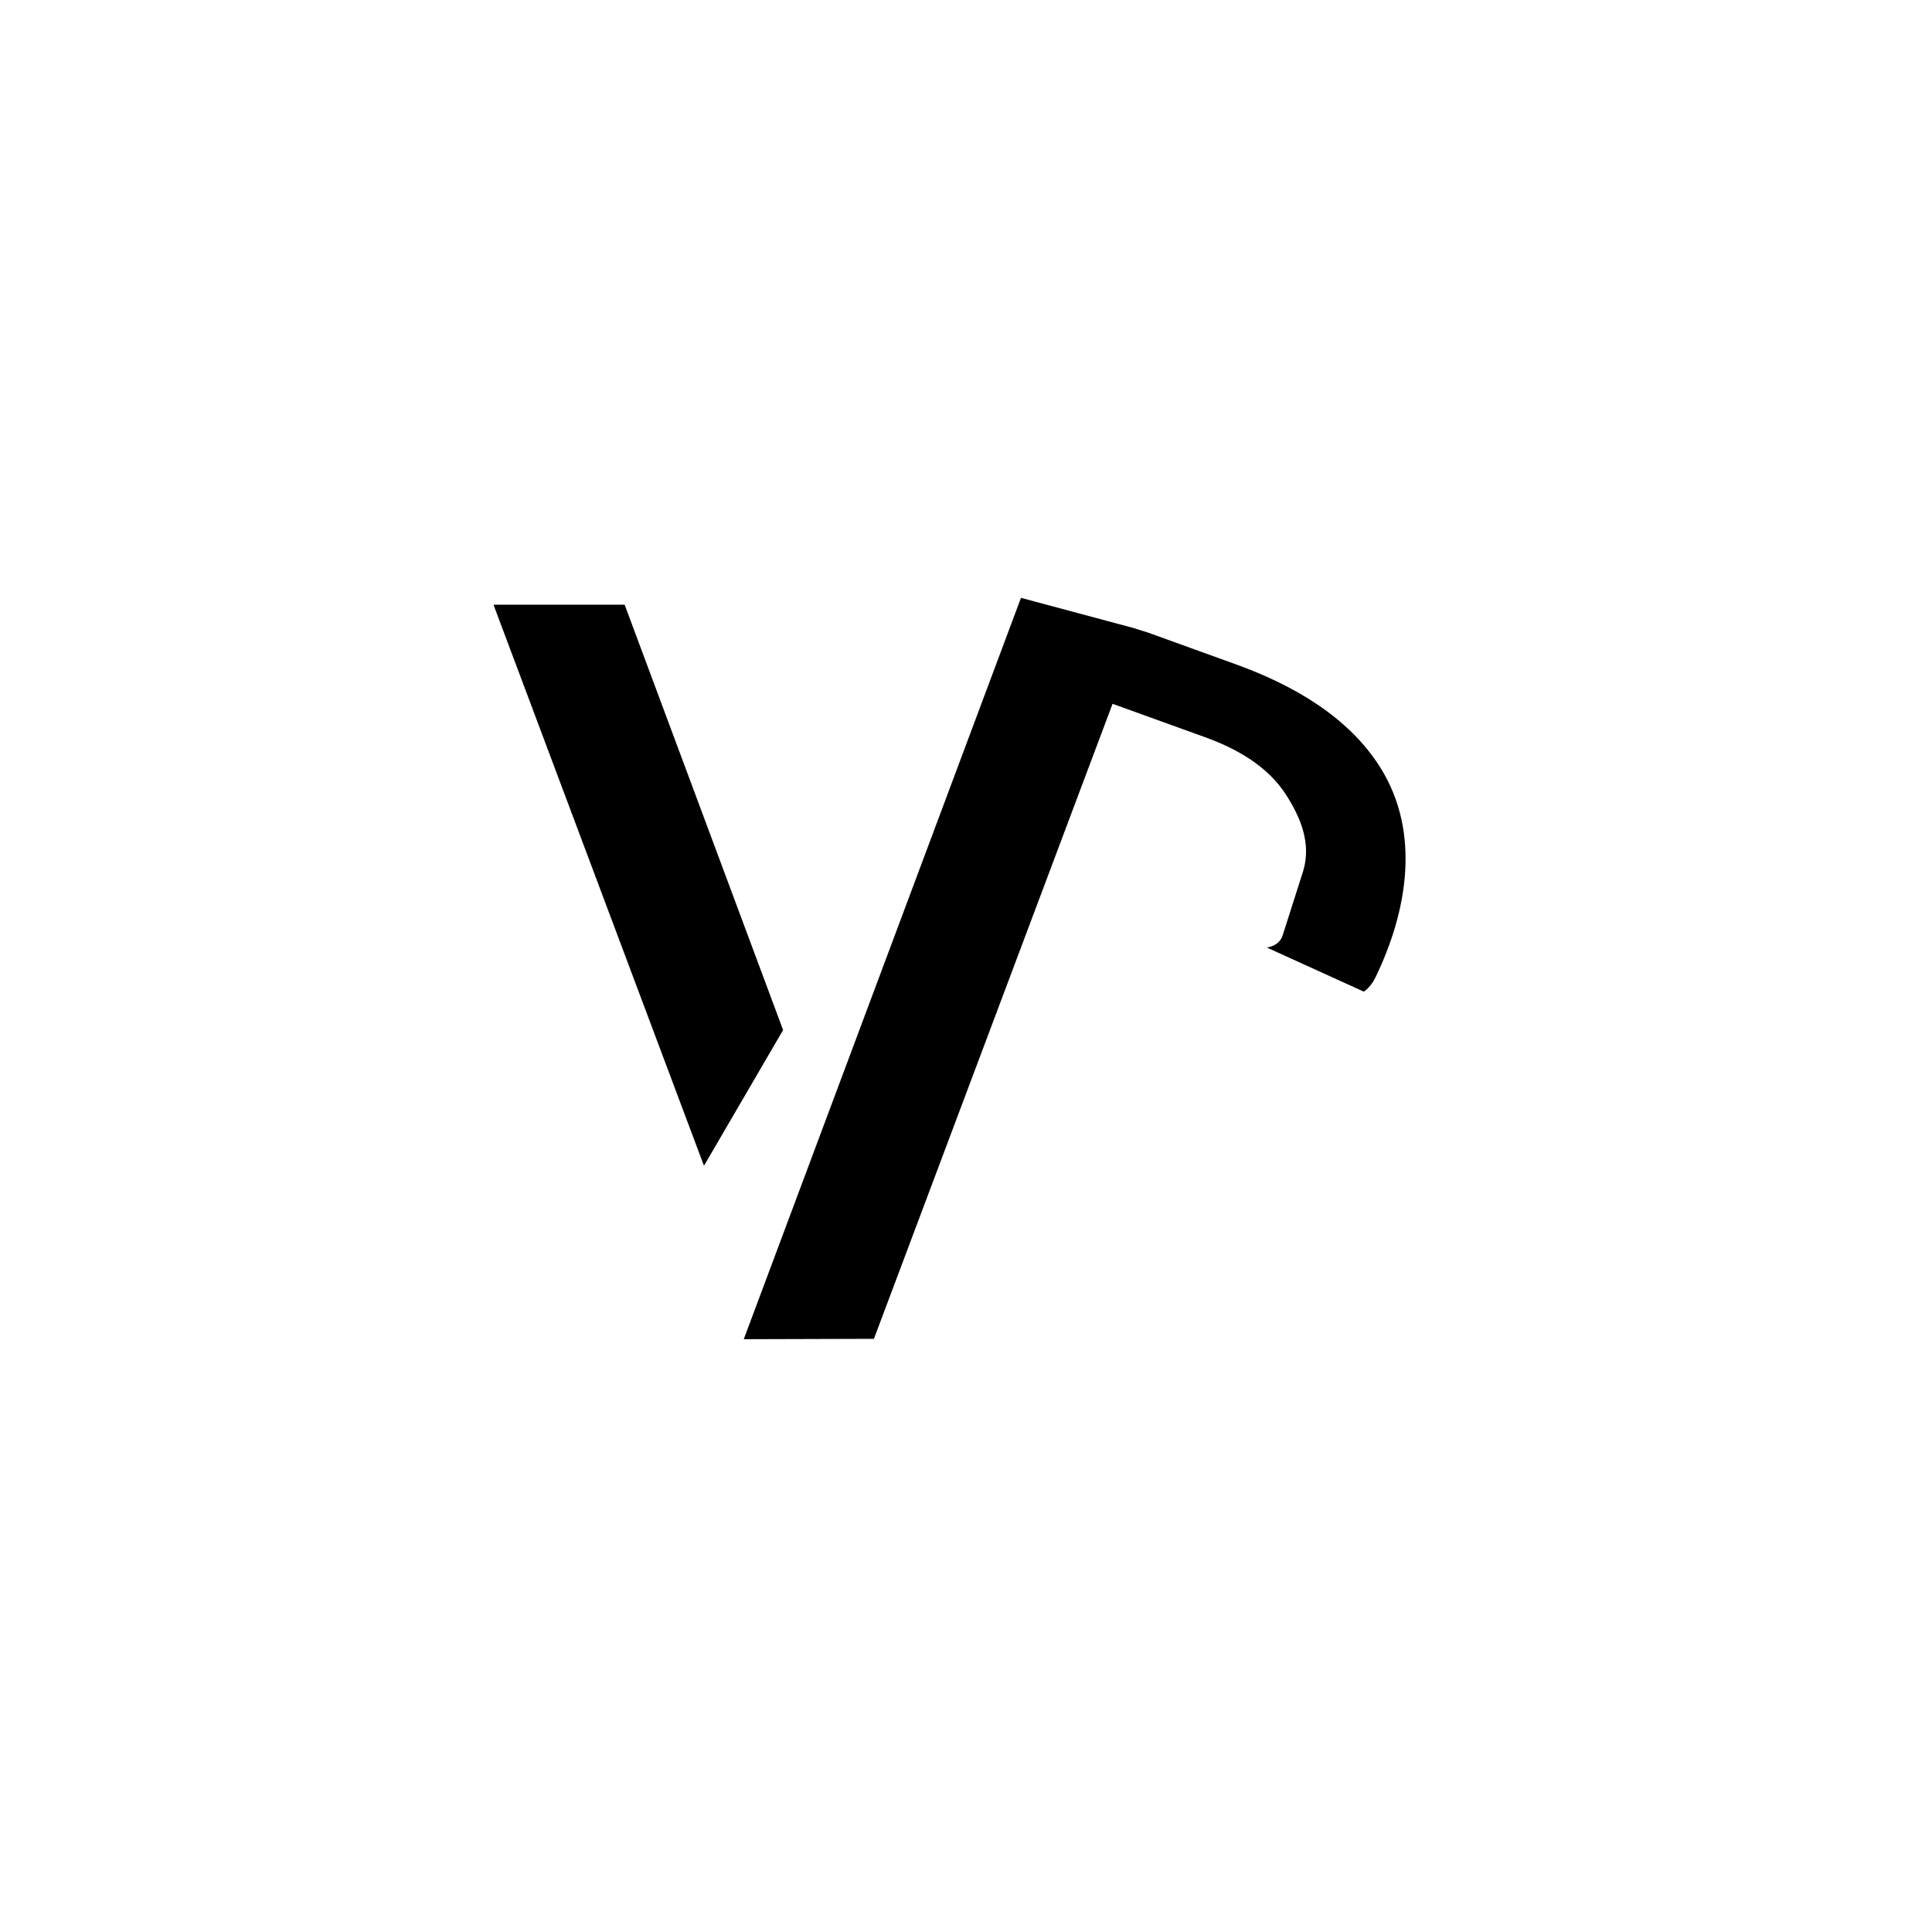
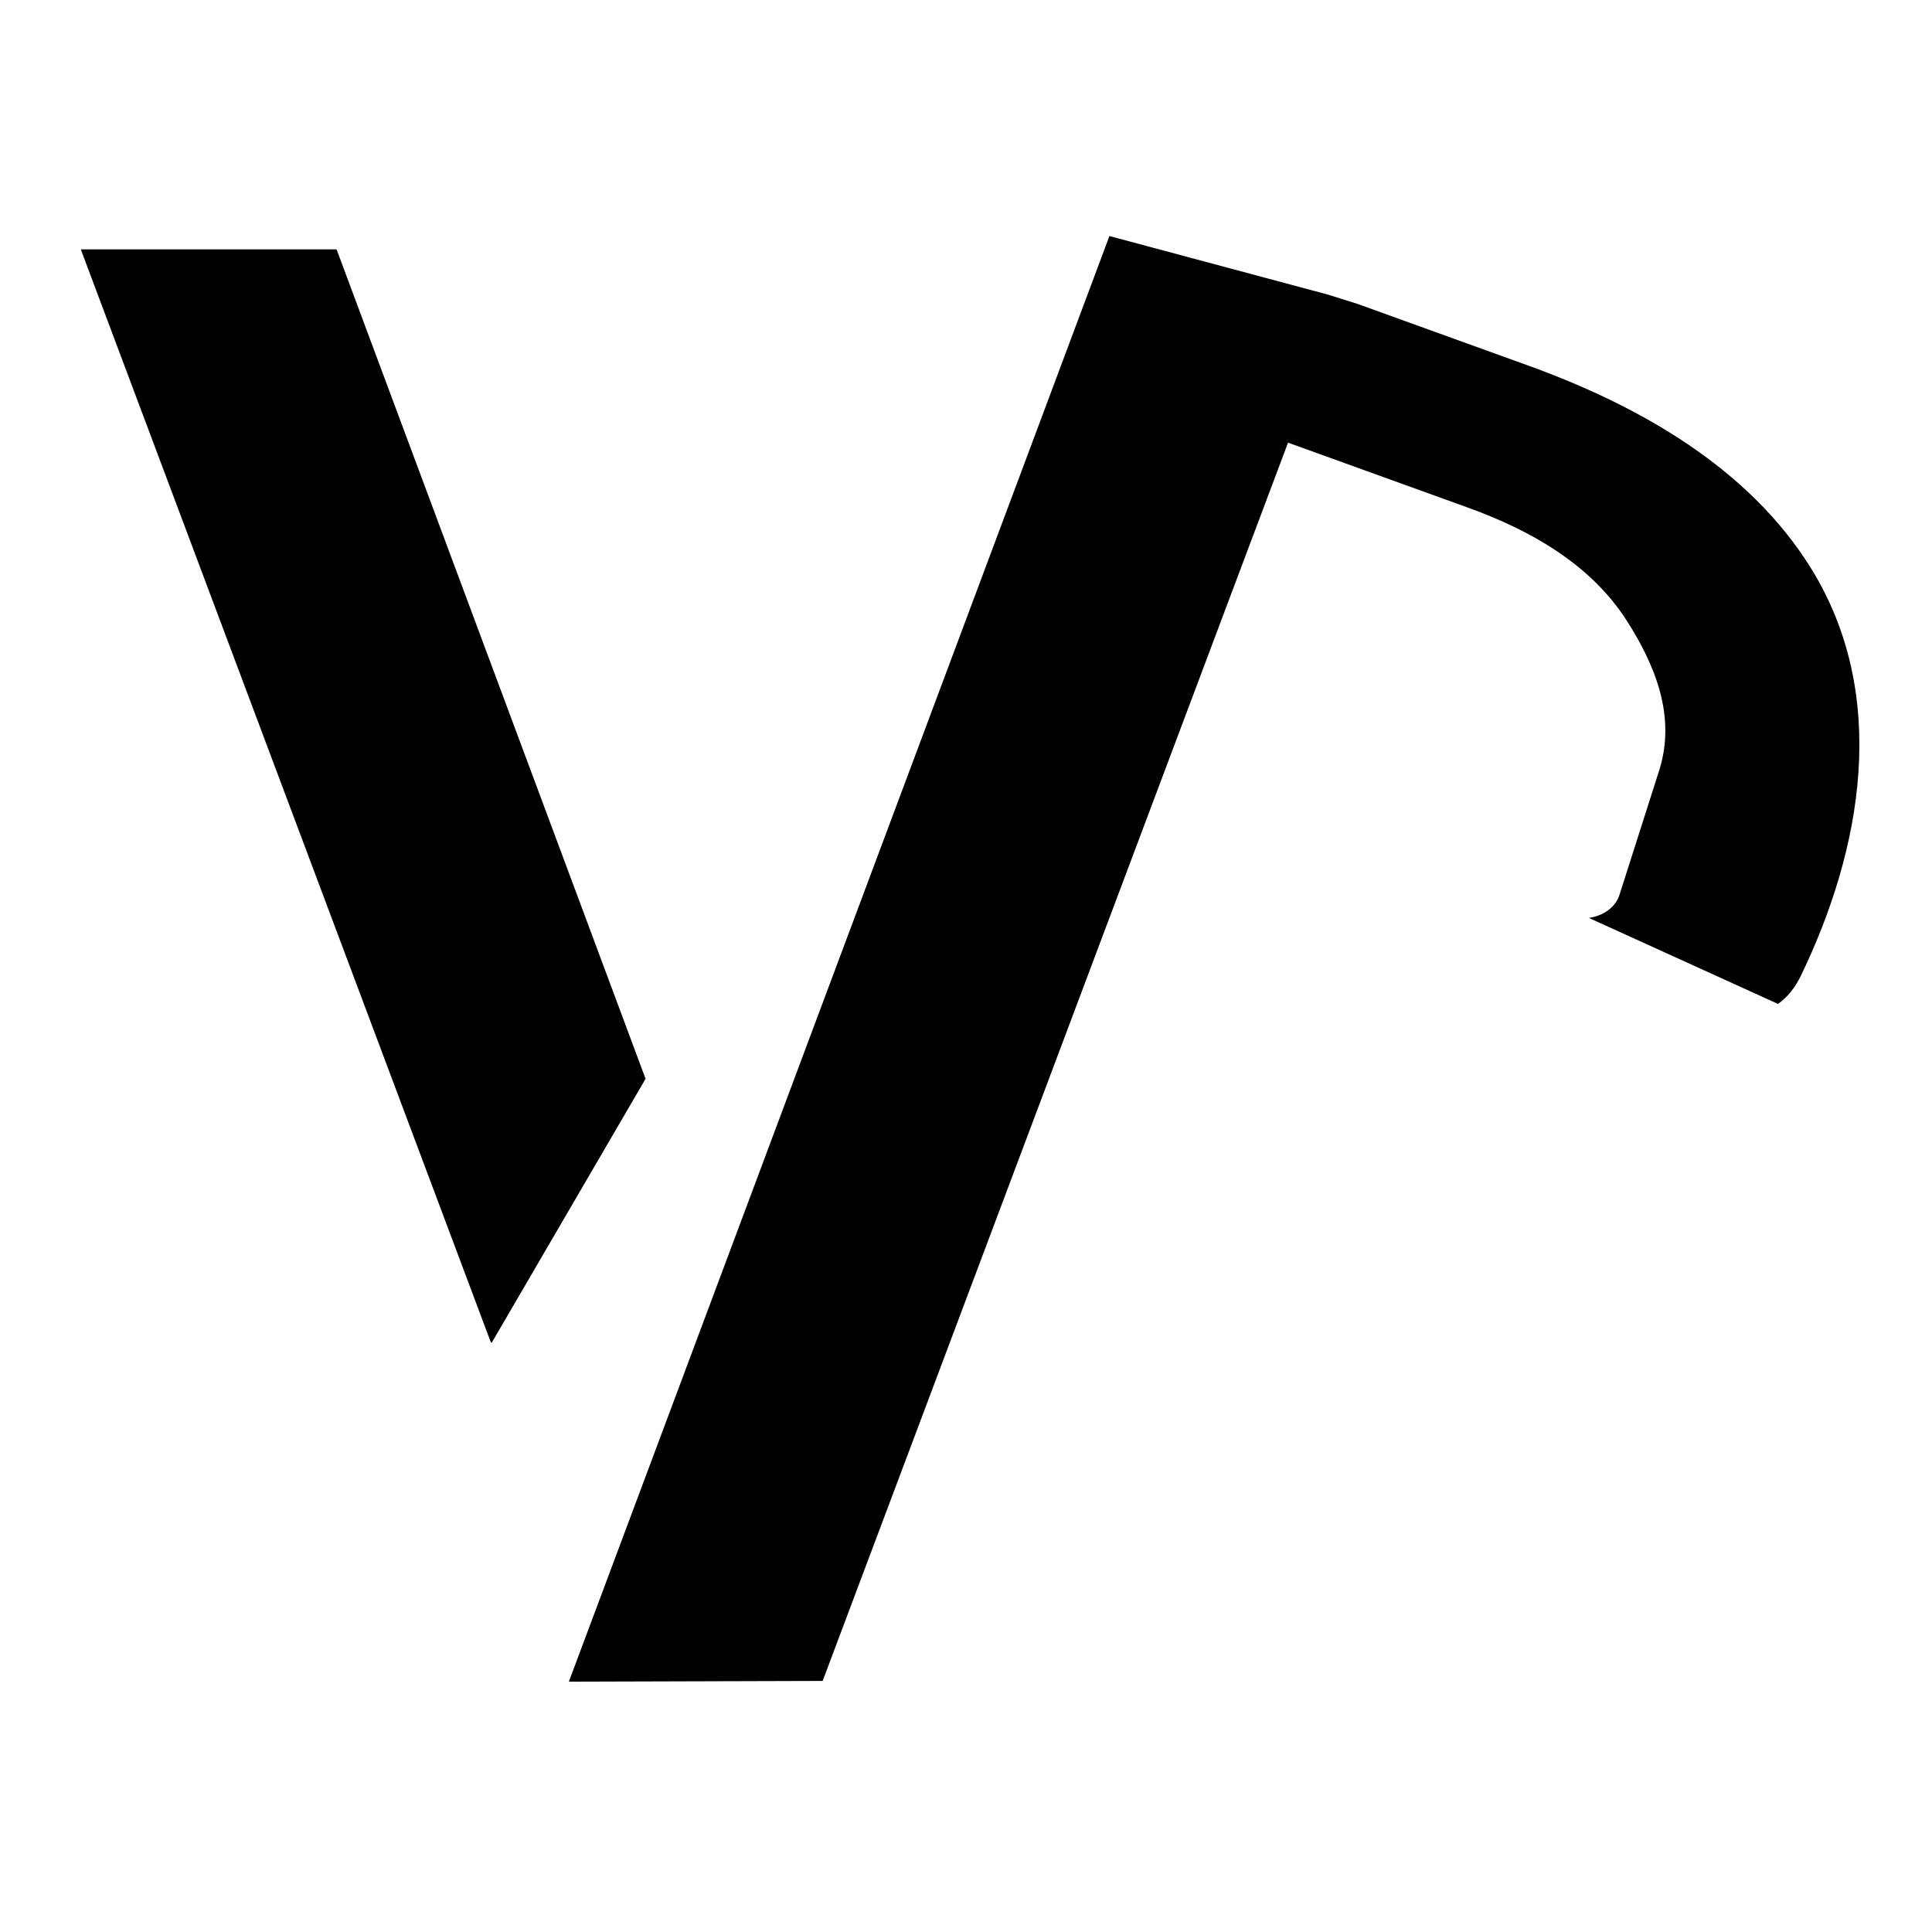
<svg xmlns="http://www.w3.org/2000/svg" viewBox="0 0 76 76" id="vector" width="76px" height="76px">
-   <g id="group_2">
+   <g id="group_2" transform="translate(36.5 38.5) scale(1.95 1.95) translate(-36.5 -38.5)">
    <path id="path" d="M 51.739 47.989 L 51.739 47.989 L 51.739 47.989 L 51.739 47.989 L 51.739 47.989 L 51.739 47.989 L 51.739 47.989 L 51.739 47.989 L 51.739 47.989 L 51.739 47.989 L 51.739 47.989 L 51.739 47.989 L 51.739 47.989 L 51.739 47.989 L 51.739 47.989 L 51.739 47.989 Z" fill="#000000" stroke-width="1" />
    <g id="group" transform="translate(-1.244331 0)">
      <path id="path_1" d="M 41.407 23.518 L 30.502 52.681 L 35.622 52.666 L 45.01 27.686 L 48.635 28.995 C 49.88 29.444 51.108 30.128 51.841 31.274 C 52.418 32.175 52.836 33.199 52.503 34.28 L 52.503 34.28 L 51.695 36.812 C 51.608 37.075 51.357 37.232 51.079 37.274 L 51.079 37.274 L 51.079 37.274 L 54.895 39.009 L 54.895 39.009 L 54.895 39.009 C 55.096 38.865 55.246 38.666 55.353 38.445 C 56.59 35.888 57.149 32.791 55.563 30.225 C 54.295 28.177 52.06 26.928 49.858 26.132 L 46.409 24.886 L 45.813 24.699 Z" fill="#000000" stroke-width="1" />
      <g id="group_1" transform="translate(0.9954651 0)">
        <path id="path_2" d="M 27.934 45.839 L 19.666 23.8 L 19.675 23.787 L 24.814 23.787 L 24.823 23.793 L 31.053 40.516 L 31.05 40.526 L 27.953 45.839 L 27.934 45.839 Z" fill="#000000" stroke-width="1" />
      </g>
    </g>
  </g>
</svg>
